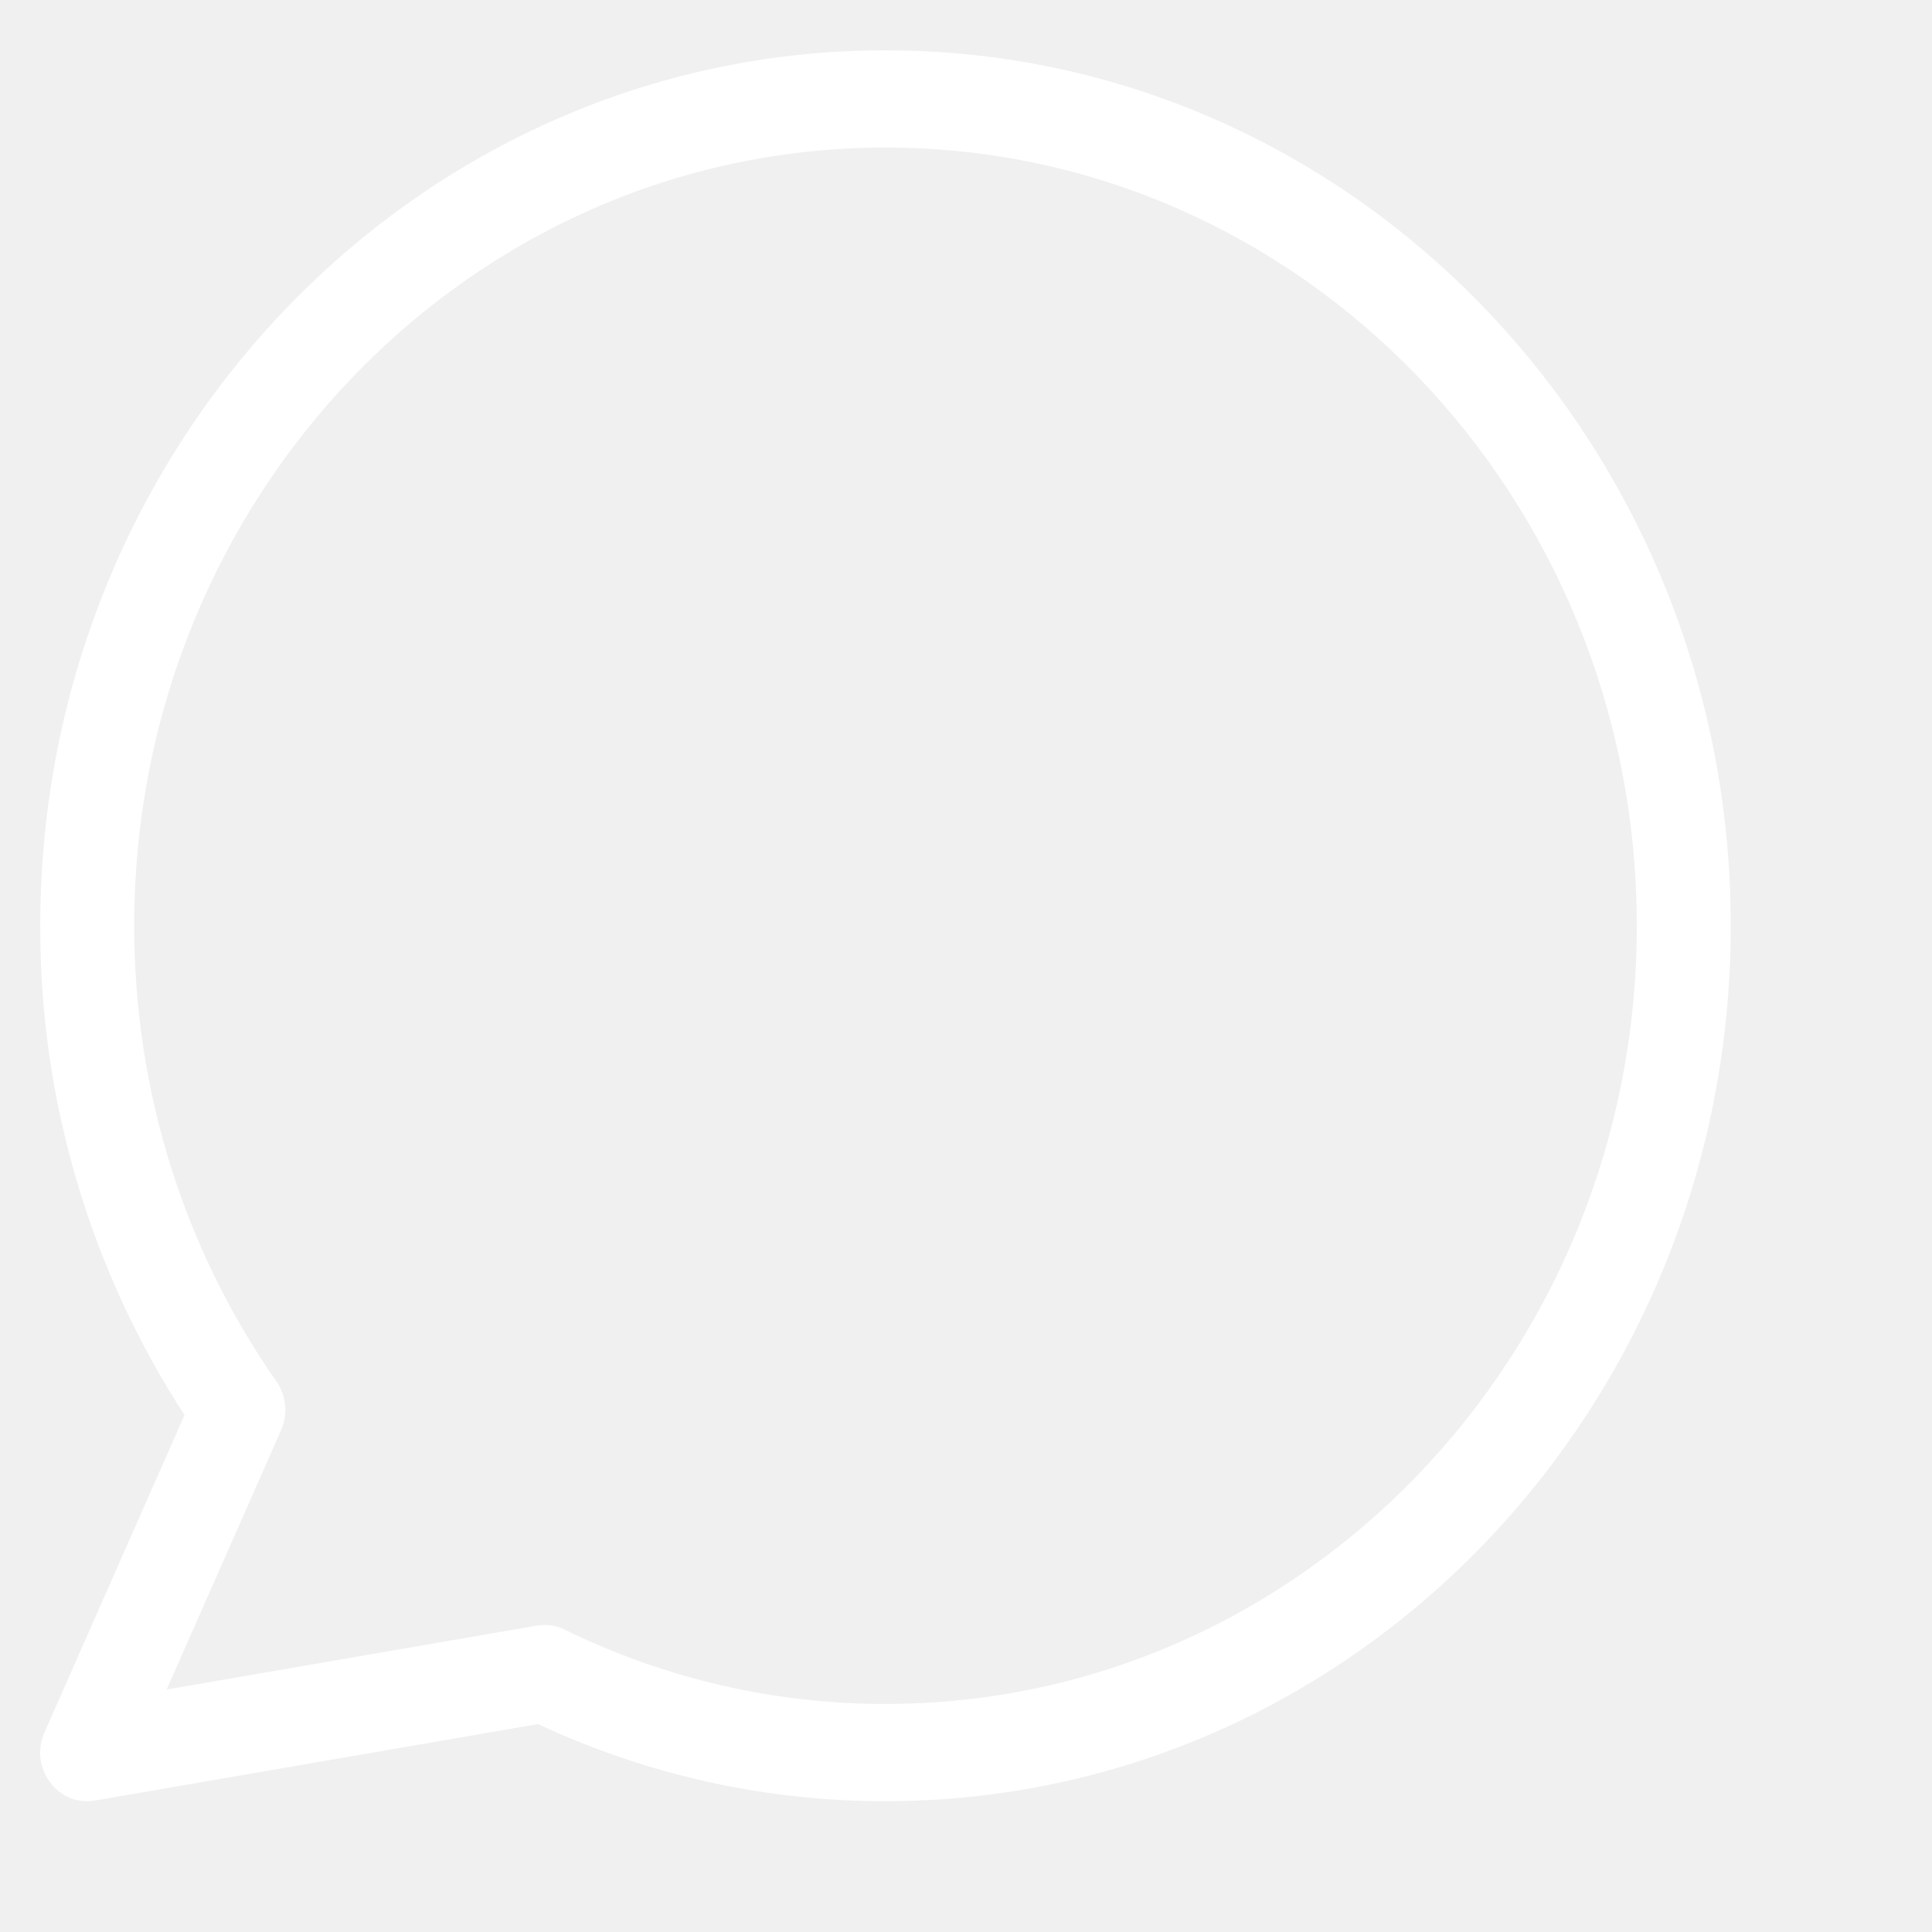
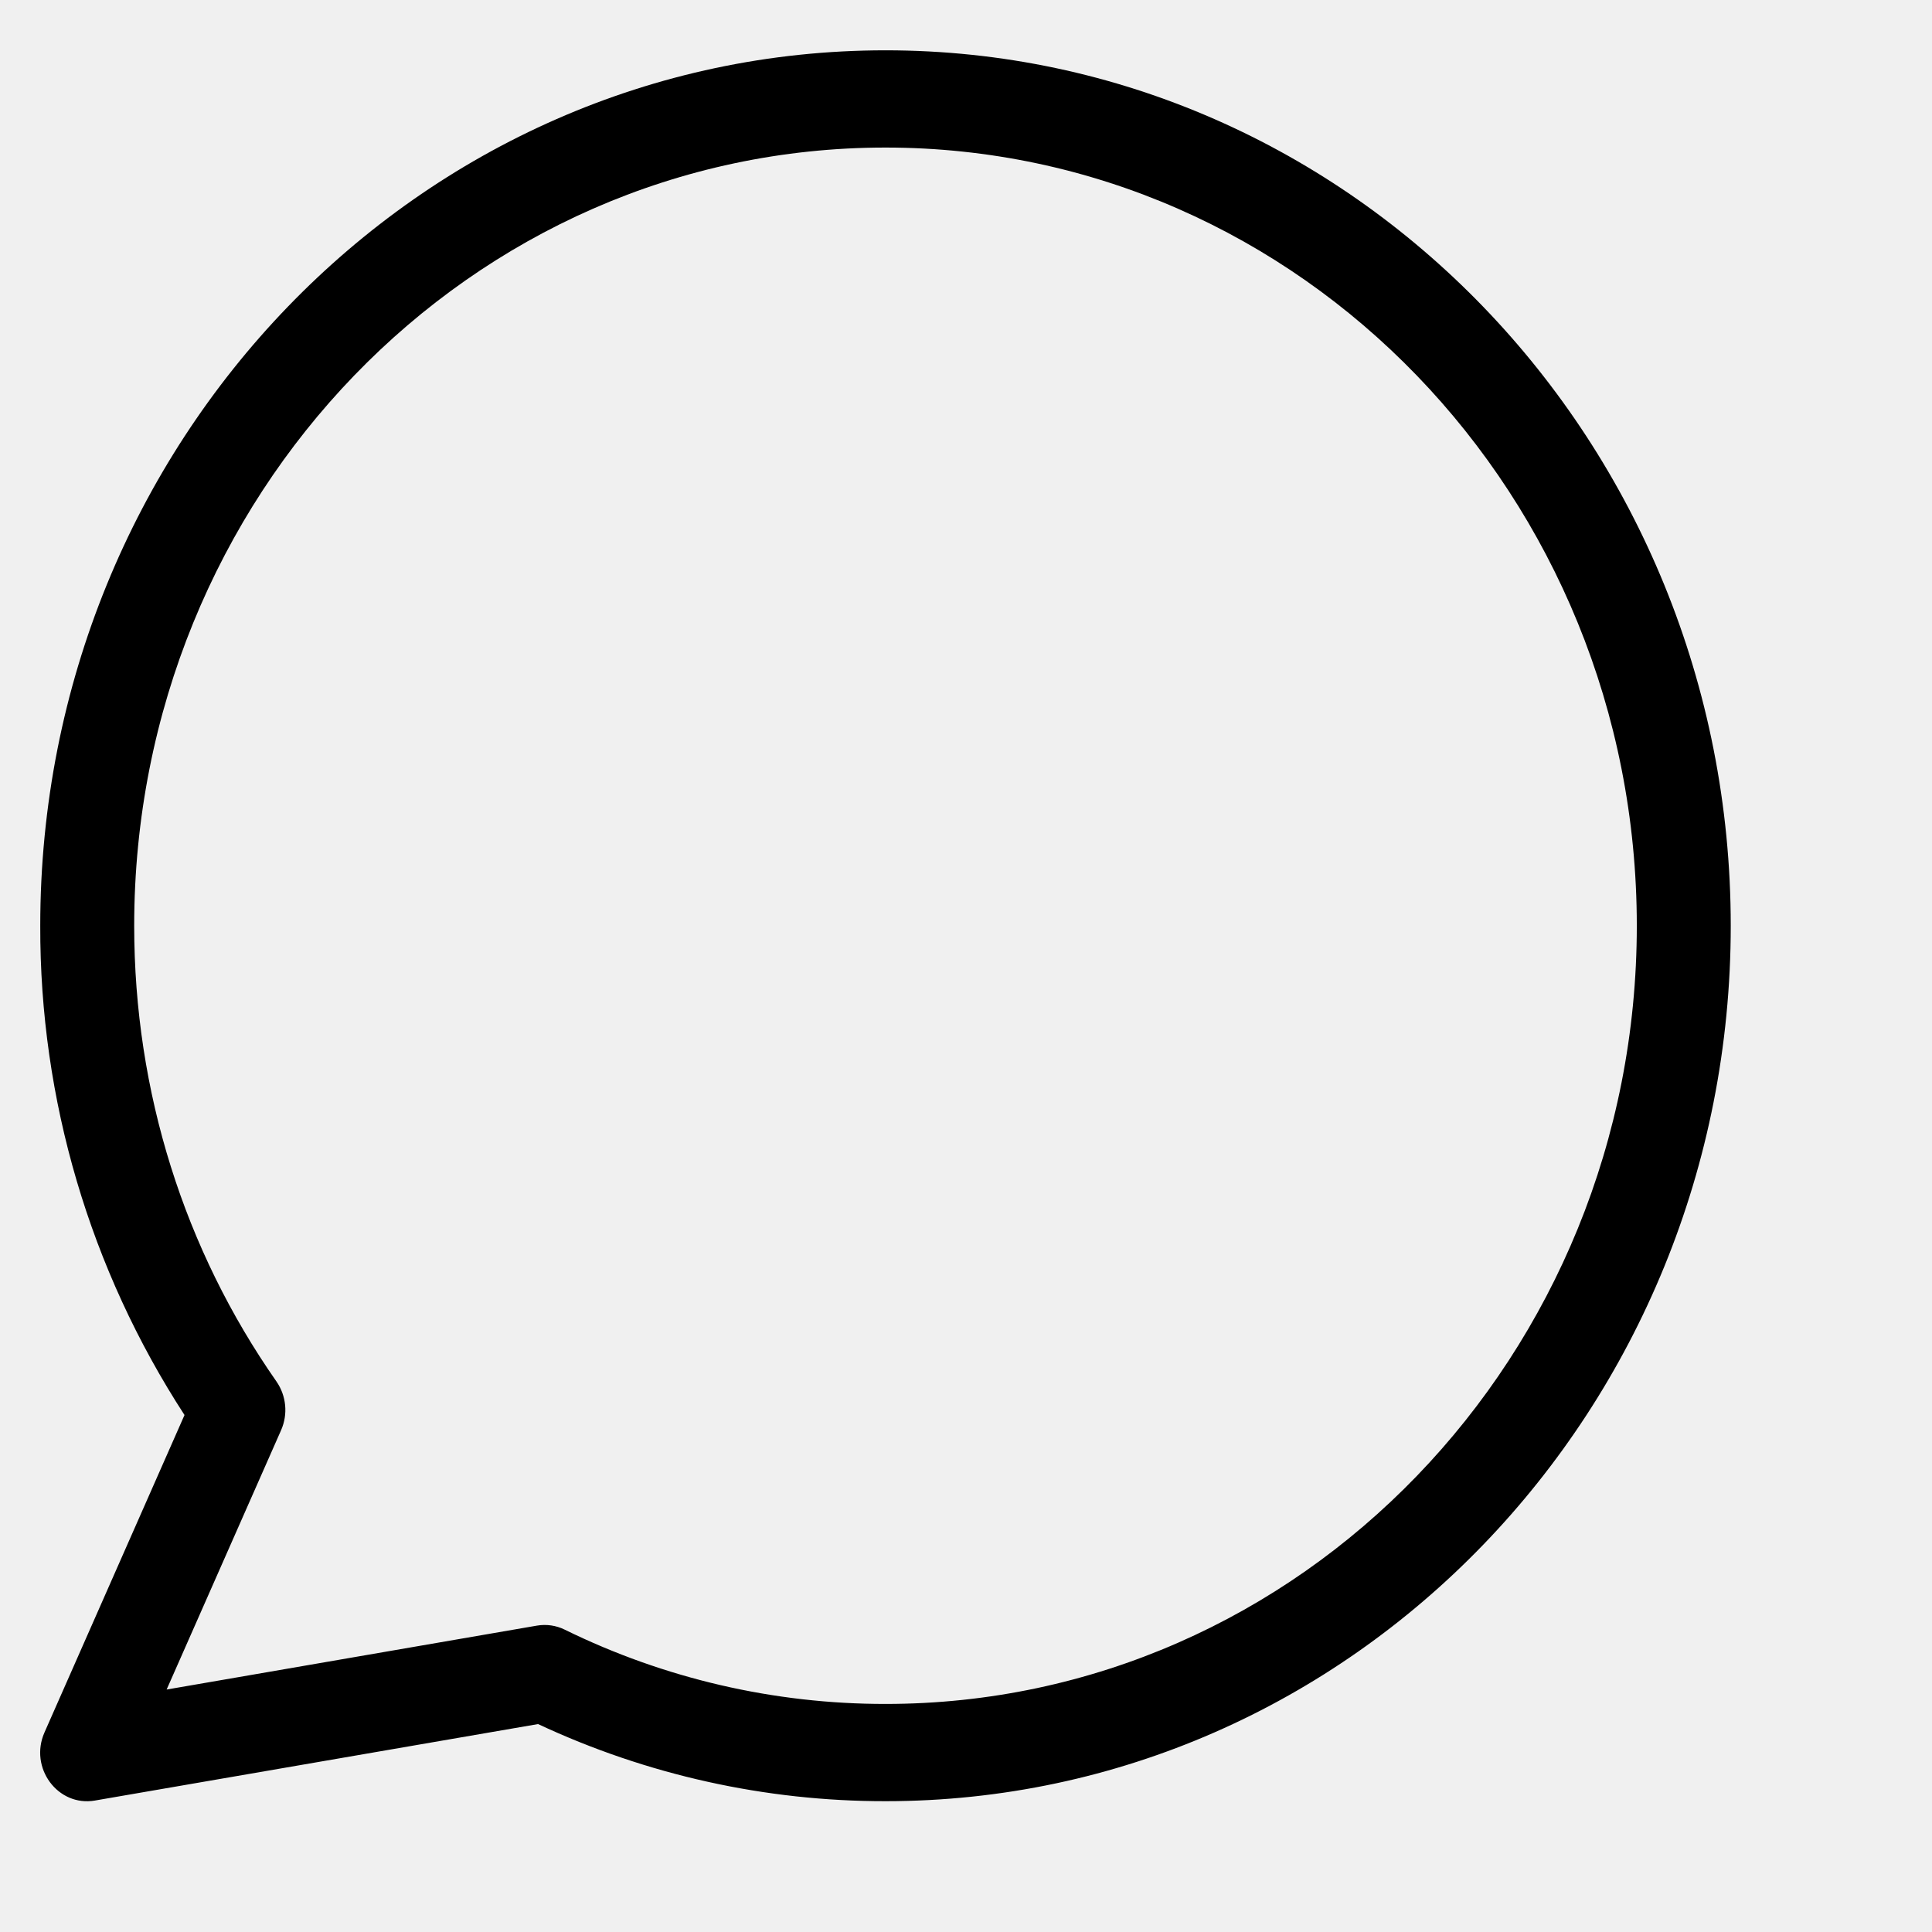
<svg xmlns="http://www.w3.org/2000/svg" viewBox="0 0 24 24">
-   <path d="M6.67 20.194a.565.565 0 0 1 .345.05 9.028 9.028 0 0 0 3.985.923c5.155 0 9.333-4.328 9.333-9.667 0-5.339-4.178-9.667-9.333-9.667S1.667 6.161 1.667 11.5c0 2.063.624 4.026 1.767 5.661a.622.622 0 0 1 .058.605L2.07 20.988l4.6-.794zm-5.49 2.173c-.462.08-.822-.407-.627-.847l1.739-3.942A11.101 11.101 0 0 1 .5 11.5C.5 5.494 5.201.625 11 .625S21.5 5.494 21.5 11.5 16.799 22.375 11 22.375a10.16 10.16 0 0 1-4.316-.958l-5.505.95z" fill="#FFF" />
+   <path d="M6.67 20.194a.565.565 0 0 1 .345.05 9.028 9.028 0 0 0 3.985.923c5.155 0 9.333-4.328 9.333-9.667 0-5.339-4.178-9.667-9.333-9.667S1.667 6.161 1.667 11.5c0 2.063.624 4.026 1.767 5.661a.622.622 0 0 1 .058.605L2.07 20.988l4.6-.794zm-5.49 2.173c-.462.08-.822-.407-.627-.847l1.739-3.942A11.101 11.101 0 0 1 .5 11.5C.5 5.494 5.201.625 11 .625S21.5 5.494 21.5 11.5 16.799 22.375 11 22.375a10.16 10.16 0 0 1-4.316-.958l-5.505.95z" fill="currentColor" />
</svg>
